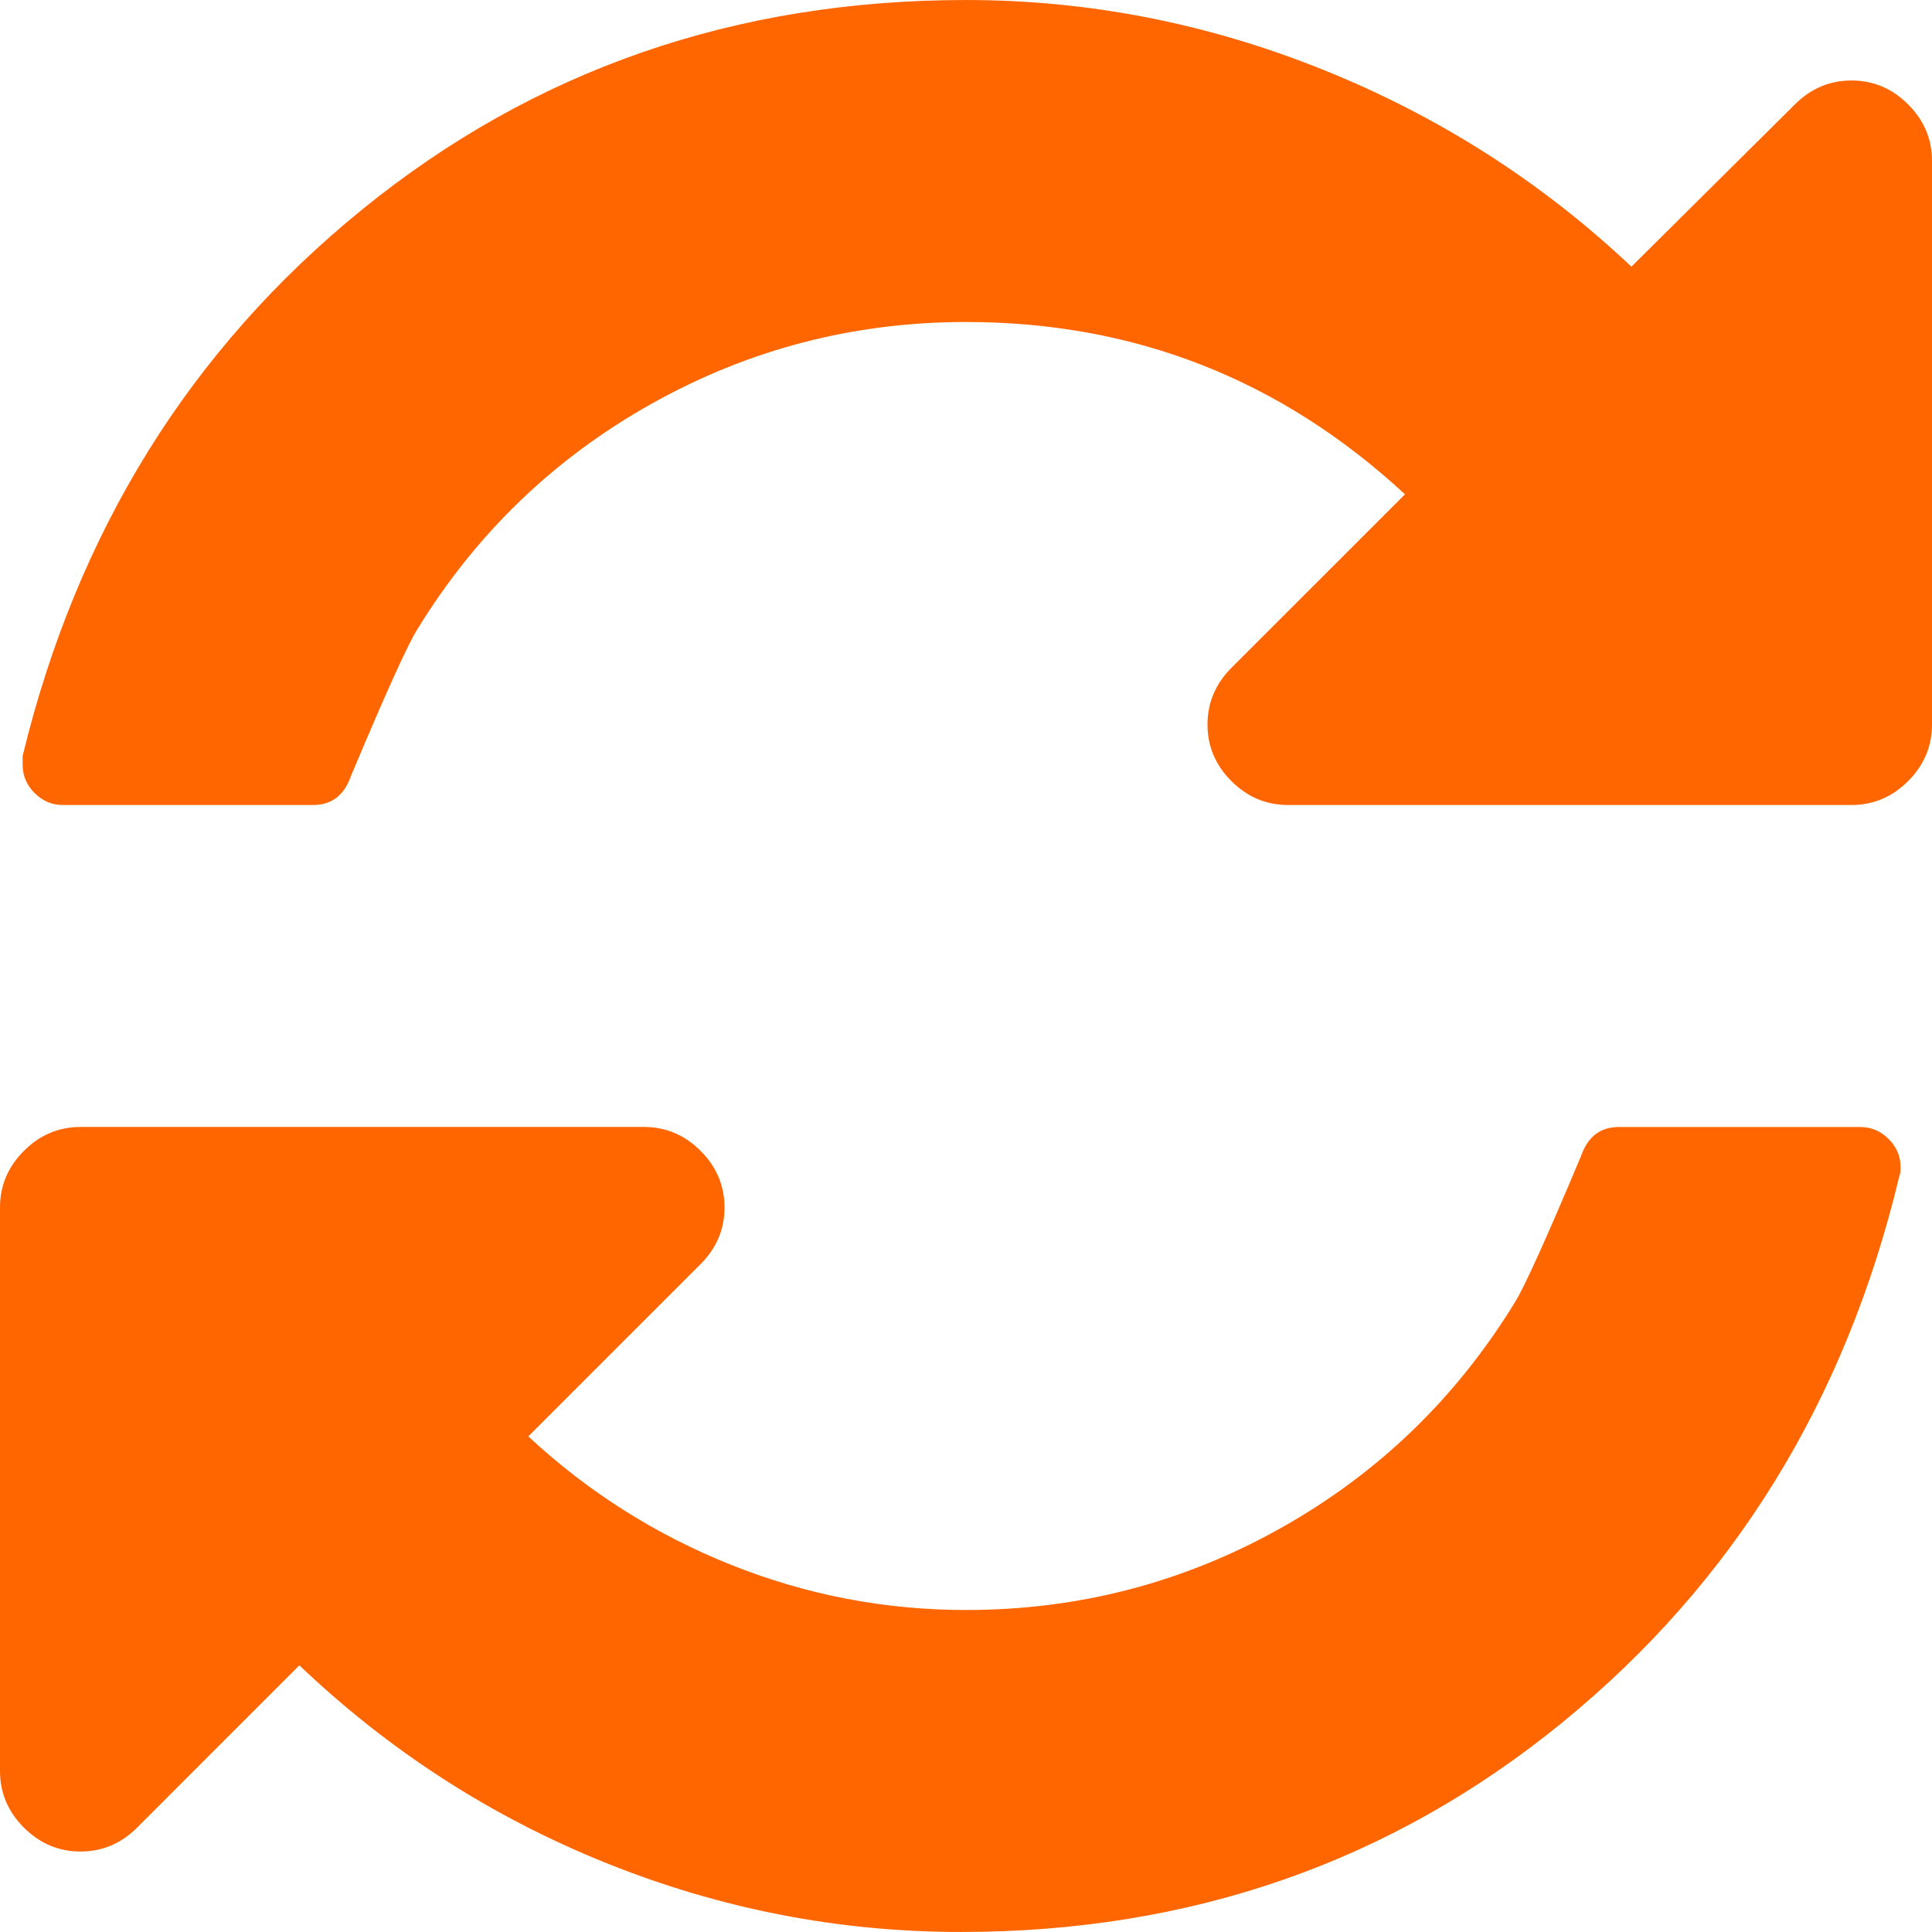
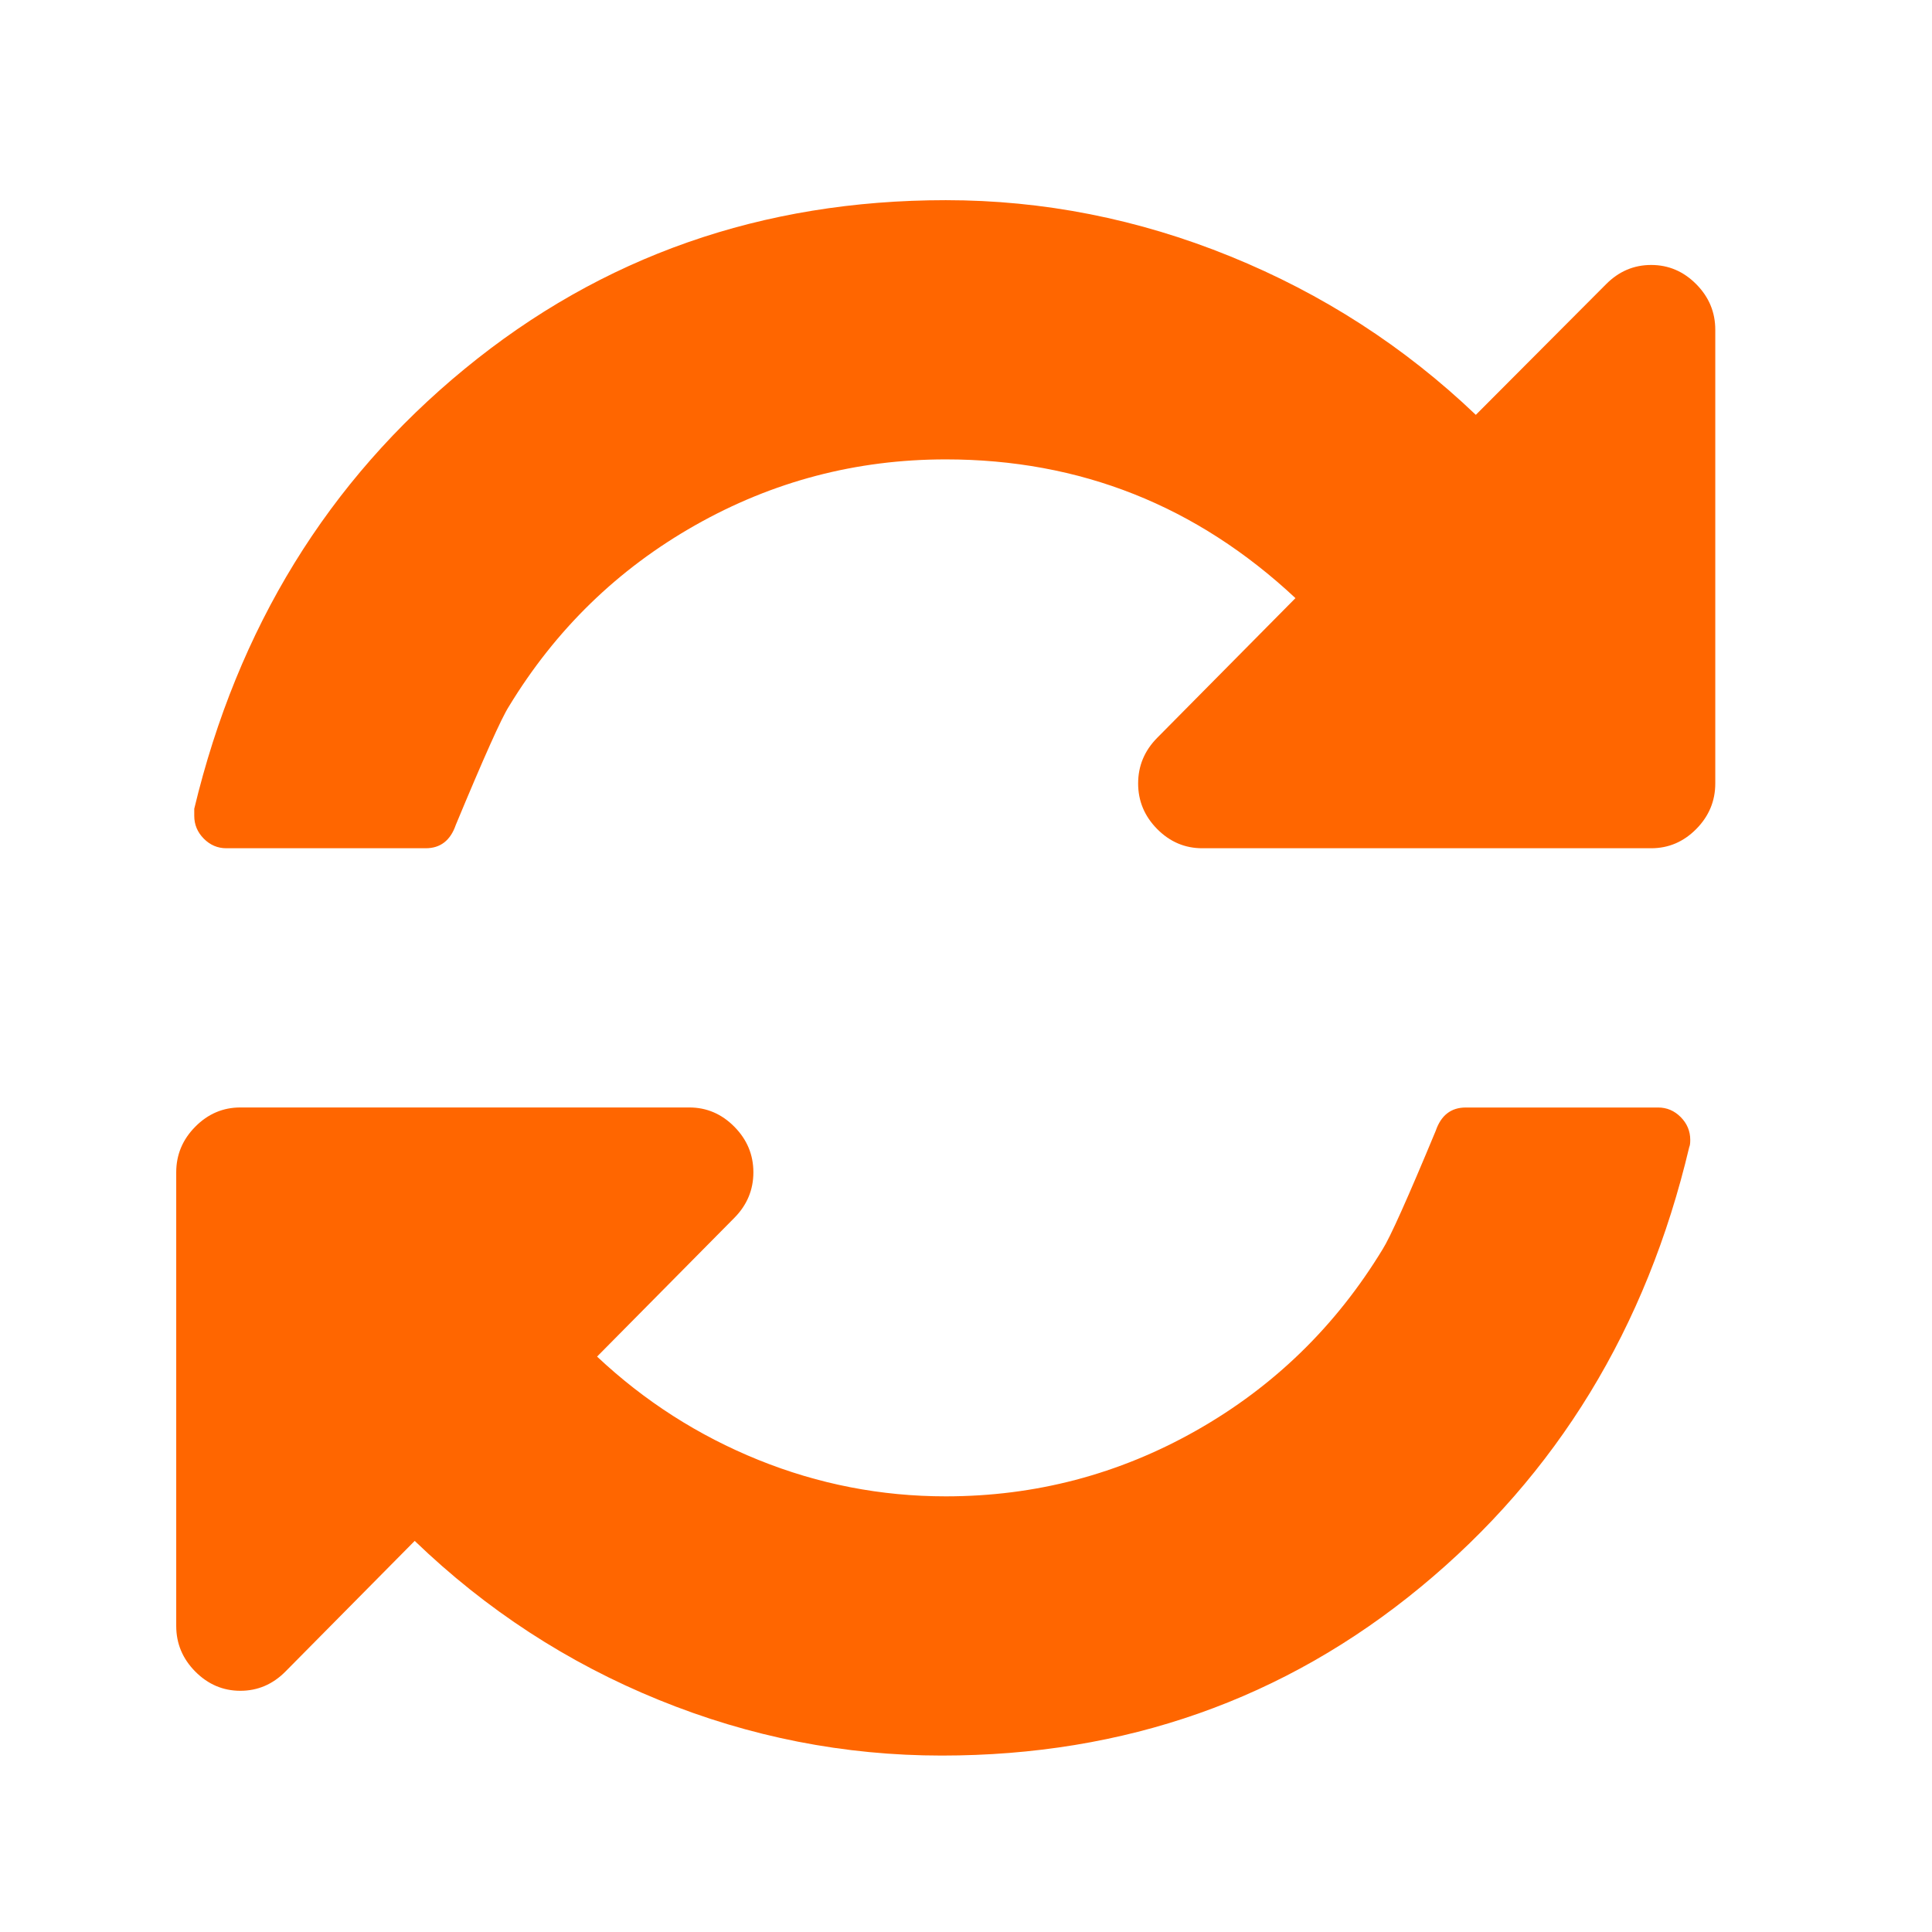
<svg xmlns="http://www.w3.org/2000/svg" version="1.1" id="Capa_1" x="0px" y="0px" width="438.529px" height="438.528px" viewBox="0 0 438.529 438.528" style="enable-background:new 0 0 438.529 438.528;" xml:space="preserve">
  <defs id="defs43" />
-   <g id="g3" style="fill:#ff6600">
+   <g id="g3" style="fill:#ff6600" transform="matrix(0.7966106,0,0,0.8050821,40,45.43326)">
    <g id="g5" style="fill:#ff6600">
-       <path d="M433.109,23.694c-3.614-3.612-7.898-5.424-12.848-5.424c-4.948,0-9.226,1.812-12.847,5.424l-37.113,36.835    c-20.365-19.226-43.684-34.123-69.948-44.684C274.091,5.283,247.056,0.003,219.266,0.003c-52.344,0-98.022,15.843-137.042,47.536    C43.203,79.228,17.509,120.574,5.137,171.587v1.997c0,2.474,0.903,4.617,2.712,6.423c1.809,1.809,3.949,2.712,6.423,2.712h56.814    c4.189,0,7.042-2.19,8.566-6.565c7.993-19.032,13.035-30.166,15.131-33.403c13.322-21.698,31.023-38.734,53.103-51.106    c22.082-12.371,45.873-18.559,71.376-18.559c38.261,0,71.473,13.039,99.645,39.115l-39.406,39.397    c-3.607,3.617-5.421,7.902-5.421,12.851c0,4.948,1.813,9.231,5.421,12.847c3.621,3.617,7.905,5.424,12.854,5.424h127.906    c4.949,0,9.233-1.807,12.848-5.424c3.613-3.616,5.42-7.898,5.42-12.847V36.542C438.529,31.593,436.733,27.312,433.109,23.694z" id="path7" style="fill:#ff6600" />
-       <path d="M422.253,255.813h-54.816c-4.188,0-7.043,2.187-8.562,6.566c-7.99,19.034-13.038,30.163-15.129,33.4    c-13.326,21.693-31.028,38.735-53.102,51.106c-22.083,12.375-45.874,18.556-71.378,18.556c-18.461,0-36.259-3.423-53.387-10.273    c-17.13-6.858-32.454-16.567-45.966-29.13l39.115-39.112c3.615-3.613,5.424-7.901,5.424-12.847c0-4.948-1.809-9.236-5.424-12.847    c-3.617-3.62-7.898-5.431-12.847-5.431H18.274c-4.952,0-9.235,1.811-12.851,5.431C1.807,264.844,0,269.132,0,274.08v127.907    c0,4.945,1.807,9.232,5.424,12.847c3.619,3.61,7.902,5.428,12.851,5.428c4.948,0,9.229-1.817,12.847-5.428l36.829-36.833    c20.367,19.41,43.542,34.355,69.523,44.823c25.981,10.472,52.866,15.701,80.653,15.701c52.155,0,97.643-15.845,136.471-47.534    c38.828-31.688,64.333-73.042,76.52-124.05c0.191-0.38,0.281-1.047,0.281-1.995c0-2.478-0.907-4.612-2.715-6.427    C426.874,256.72,424.731,255.813,422.253,255.813z" id="path9" style="fill:#ff6600" />
+       <path d="m 433.109,23.694 c -3.614,-3.612 -7.898,-5.424 -12.848,-5.424 -4.948,0 -9.226,1.812 -12.847,5.424 L 370.301,60.529 C 349.936,41.303 326.617,26.406 300.353,15.845 274.091,5.283 247.056,0.003 219.266,0.003 166.922,0.003 121.244,15.846 82.224,47.539 43.203,79.228 17.509,120.574 5.137,171.587 l 0,1.997 c 0,2.474 0.903,4.617 2.712,6.423 1.809,1.809 3.949,2.712 6.423,2.712 l 56.814,0 c 4.189,0 7.042,-2.19 8.566,-6.565 7.993,-19.032 13.035,-30.166 15.131,-33.403 13.322,-21.698 31.023,-38.734 53.103,-51.106 22.082,-12.371 45.873,-18.559 71.376,-18.559 38.261,0 71.473,13.039 99.645,39.115 l -39.406,39.397 c -3.607,3.617 -5.421,7.902 -5.421,12.851 0,4.948 1.813,9.231 5.421,12.847 3.621,3.617 7.905,5.424 12.854,5.424 l 127.906,0 c 4.949,0 9.233,-1.807 12.848,-5.424 3.613,-3.616 5.42,-7.898 5.42,-12.847 l 0,-127.907 c 0,-4.949 -1.796,-9.23 -5.42,-12.848 z" id="path7" style="fill:#ff6600" />
+       <path d="m 422.253,255.813 -54.816,0 c -4.188,0 -7.043,2.187 -8.562,6.566 -7.99,19.034 -13.038,30.163 -15.129,33.4 -13.326,21.693 -31.028,38.735 -53.102,51.106 -22.083,12.375 -45.874,18.556 -71.378,18.556 -18.461,0 -36.259,-3.423 -53.387,-10.273 -17.13,-6.858 -32.454,-16.567 -45.966,-29.13 l 39.115,-39.112 c 3.615,-3.613 5.424,-7.901 5.424,-12.847 0,-4.948 -1.809,-9.236 -5.424,-12.847 -3.617,-3.62 -7.898,-5.431 -12.847,-5.431 l -127.907,0 c -4.952,0 -9.235,1.811 -12.851,5.431 C 1.807,264.844 0,269.132 0,274.08 l 0,127.907 c 0,4.945 1.807,9.232 5.424,12.847 3.619,3.61 7.902,5.428 12.851,5.428 4.948,0 9.229,-1.817 12.847,-5.428 l 36.829,-36.833 c 20.367,19.41 43.542,34.355 69.523,44.823 25.981,10.472 52.866,15.701 80.653,15.701 52.155,0 97.643,-15.845 136.471,-47.534 38.828,-31.688 64.333,-73.042 76.52,-124.05 0.191,-0.38 0.281,-1.047 0.281,-1.995 0,-2.478 -0.907,-4.612 -2.715,-6.427 -1.81,-1.799 -3.953,-2.706 -6.431,-2.706 z" id="path9" style="fill:#ff6600" />
    </g>
  </g>
  <g id="g11" />
  <g id="g13" />
  <g id="g15" />
  <g id="g17" />
  <g id="g19" />
  <g id="g21" />
  <g id="g23" />
  <g id="g25" />
  <g id="g27" />
  <g id="g29" />
  <g id="g31" />
  <g id="g33" />
  <g id="g35" />
  <g id="g37" />
  <g id="g39" />
</svg>
